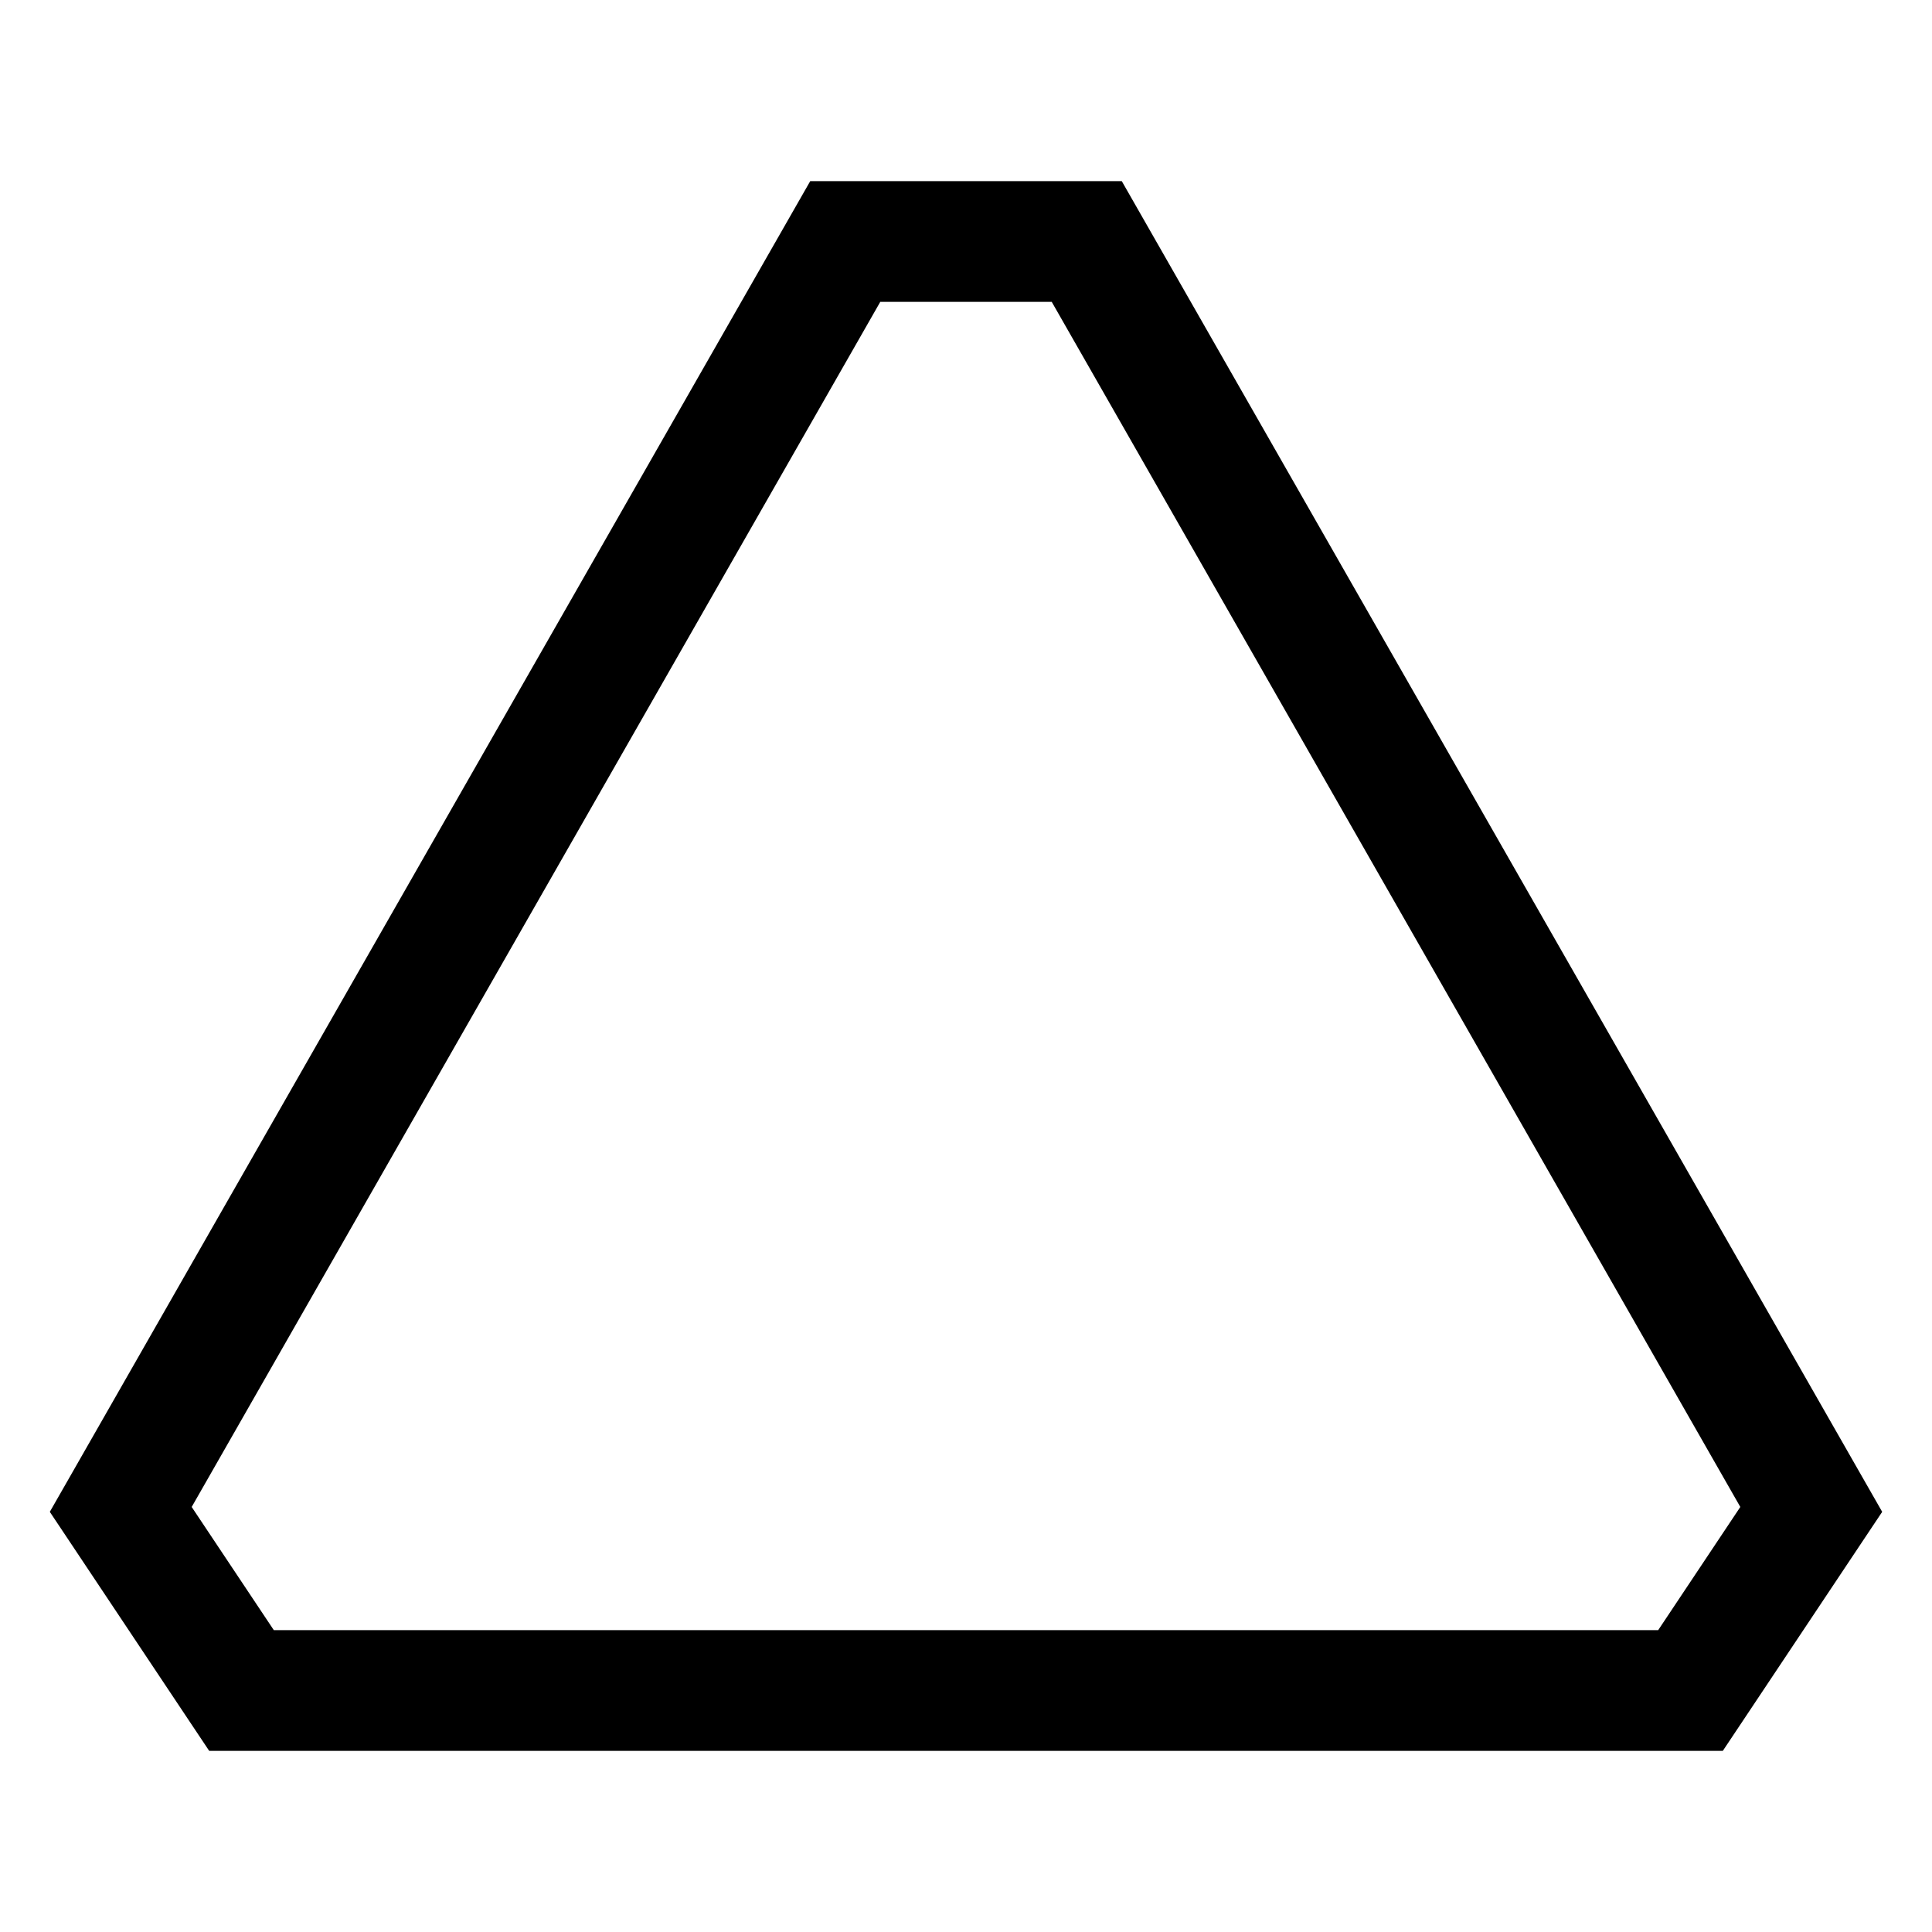
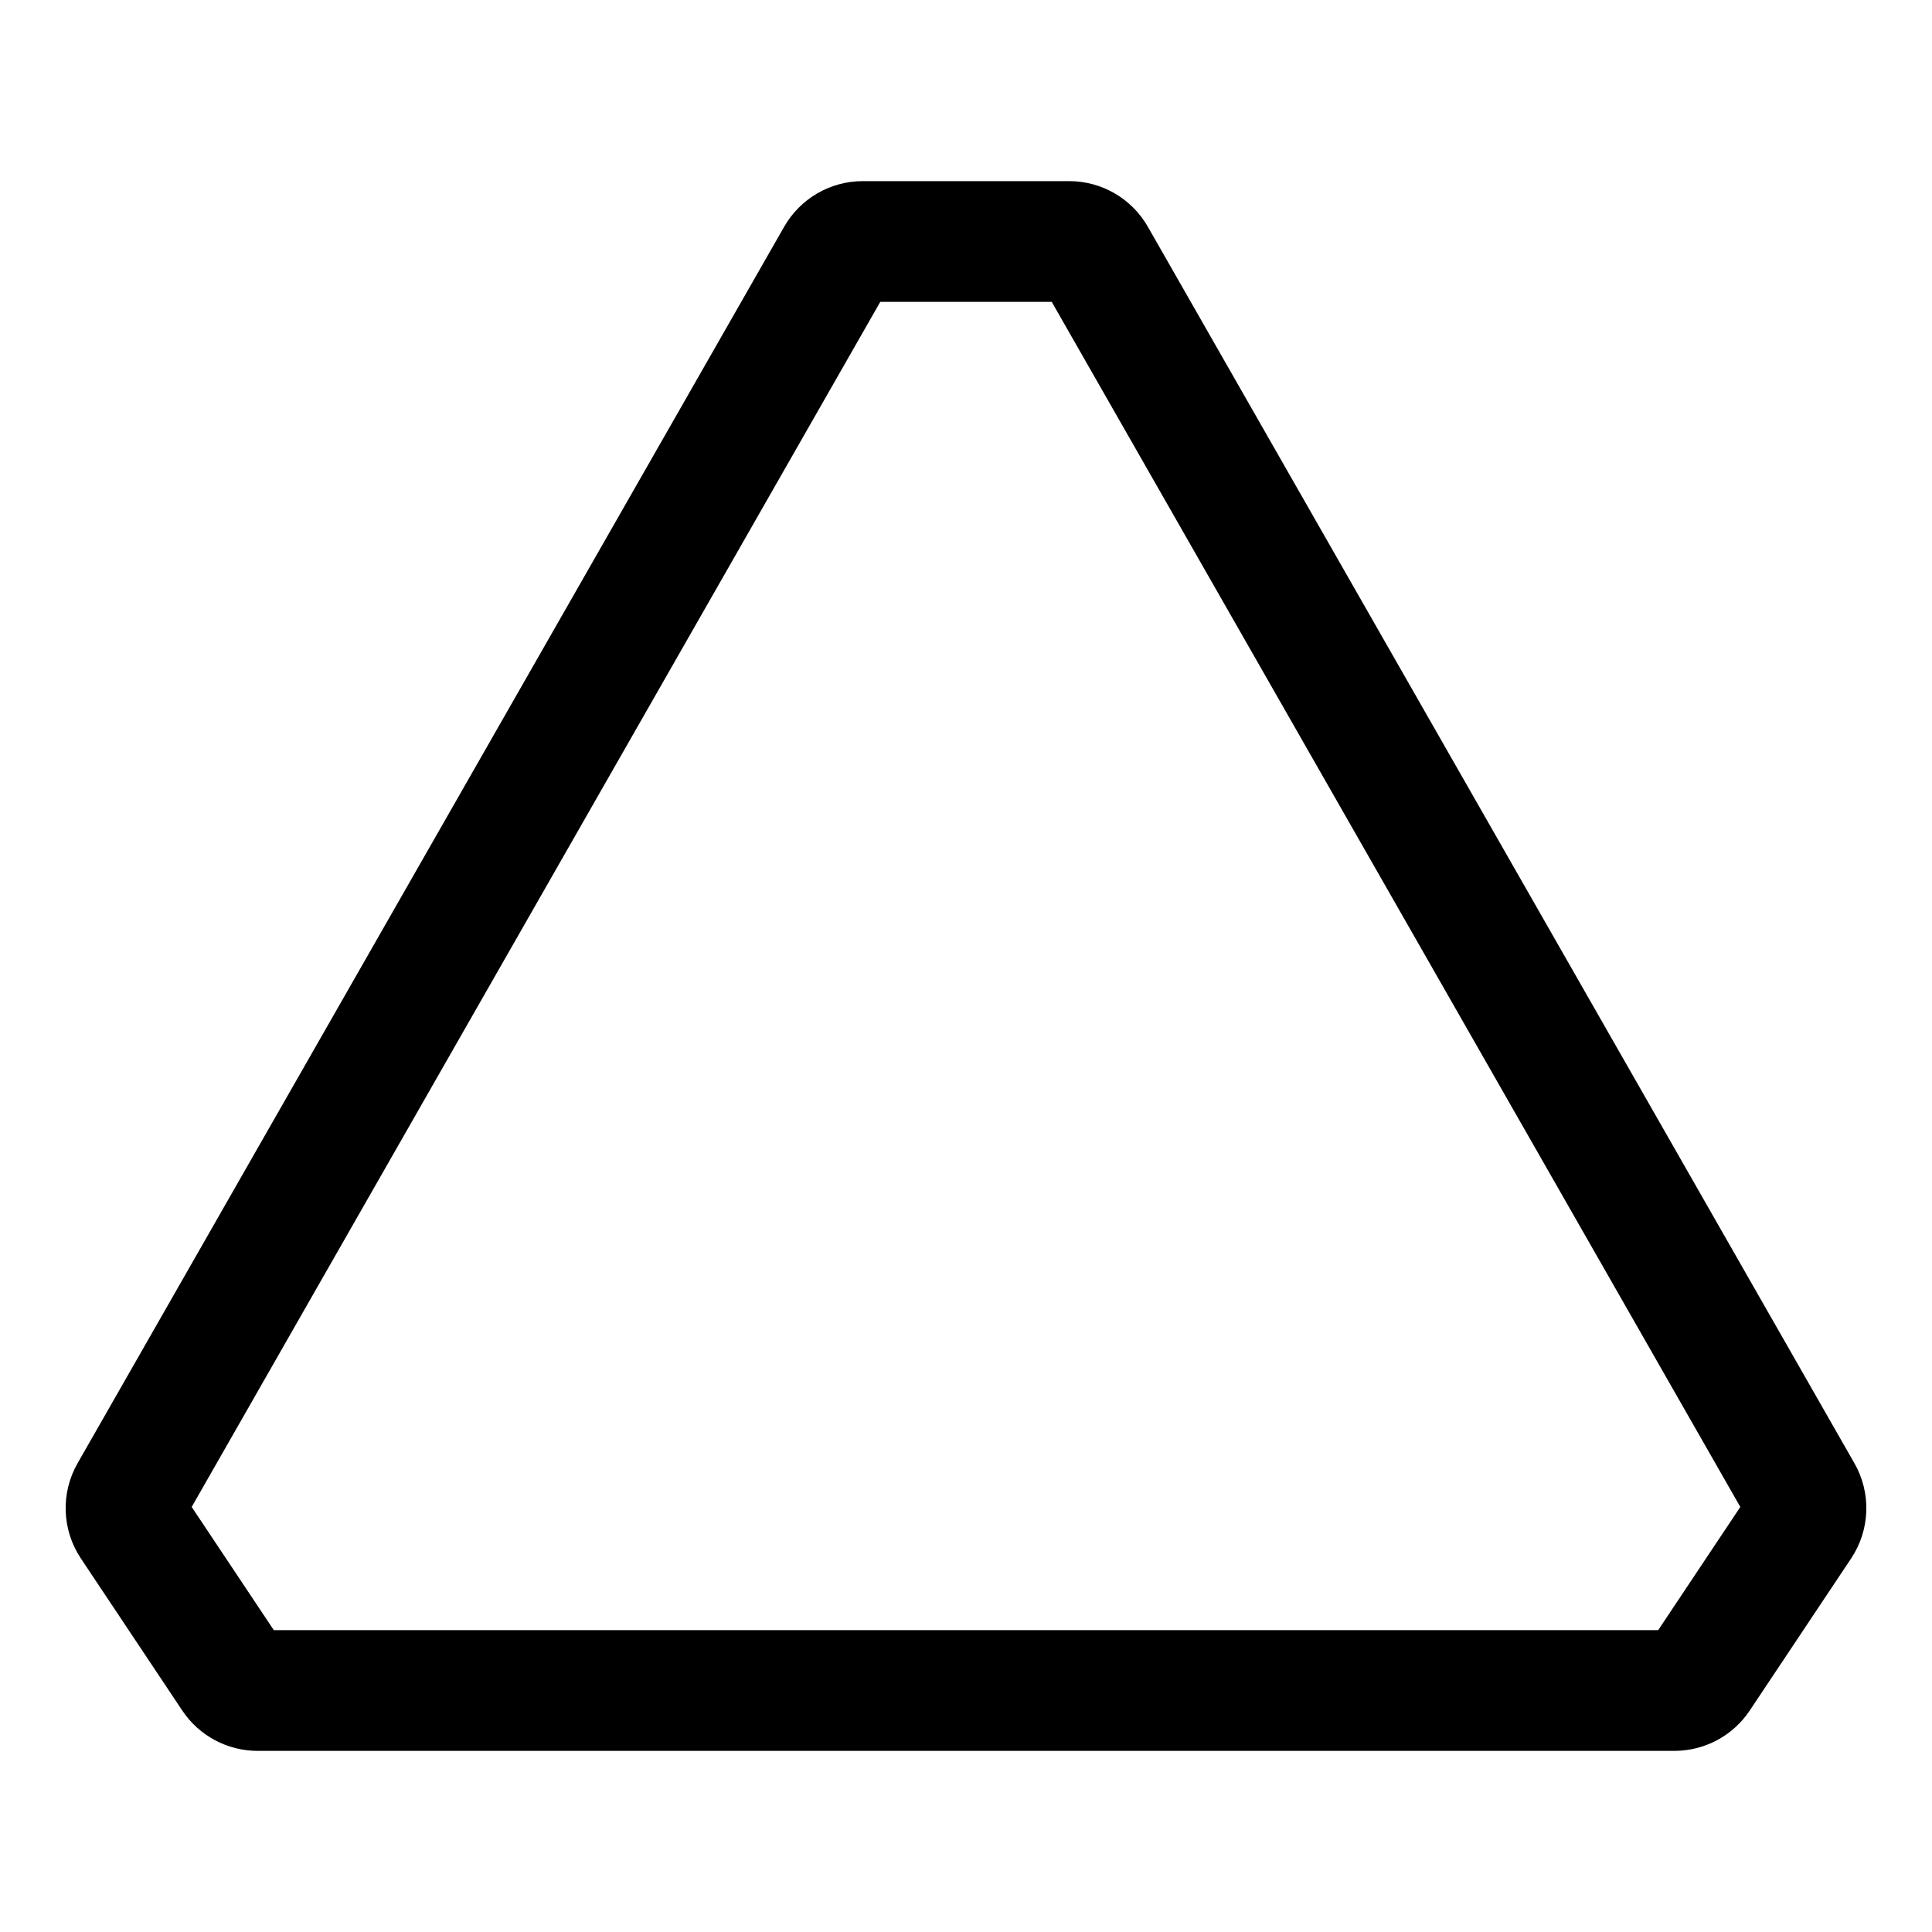
<svg xmlns="http://www.w3.org/2000/svg" viewBox="0 0 32 32">
-   <path fill-rule="evenodd" d="M13.42 3h5.16l.288.504 12 21 .307.537-.343.514-2 3-.297.445H3.465l-.297-.445-2-3-.343-.514.307-.537 12-21L13.42 3zm1.16 2L3.175 24.96 4.535 27h22.93l1.36-2.04L17.42 5h-2.84z" />
+   <path fill-rule="evenodd" d="M12.988 3.756A1.5 1.5 0 0114.29 3h3.42a1.5 1.5 0 011.302.756l11.703 20.48a1.5 1.5 0 01-.054 1.576l-1.68 2.52a1.5 1.5 0 01-1.249.668H4.268a1.5 1.5 0 01-1.249-.668l-1.68-2.52a1.5 1.5 0 01-.054-1.576l11.703-20.48zM14.58 5L3.175 24.96 4.535 27h22.93l1.36-2.04L17.42 5h-2.84z" />
</svg>
